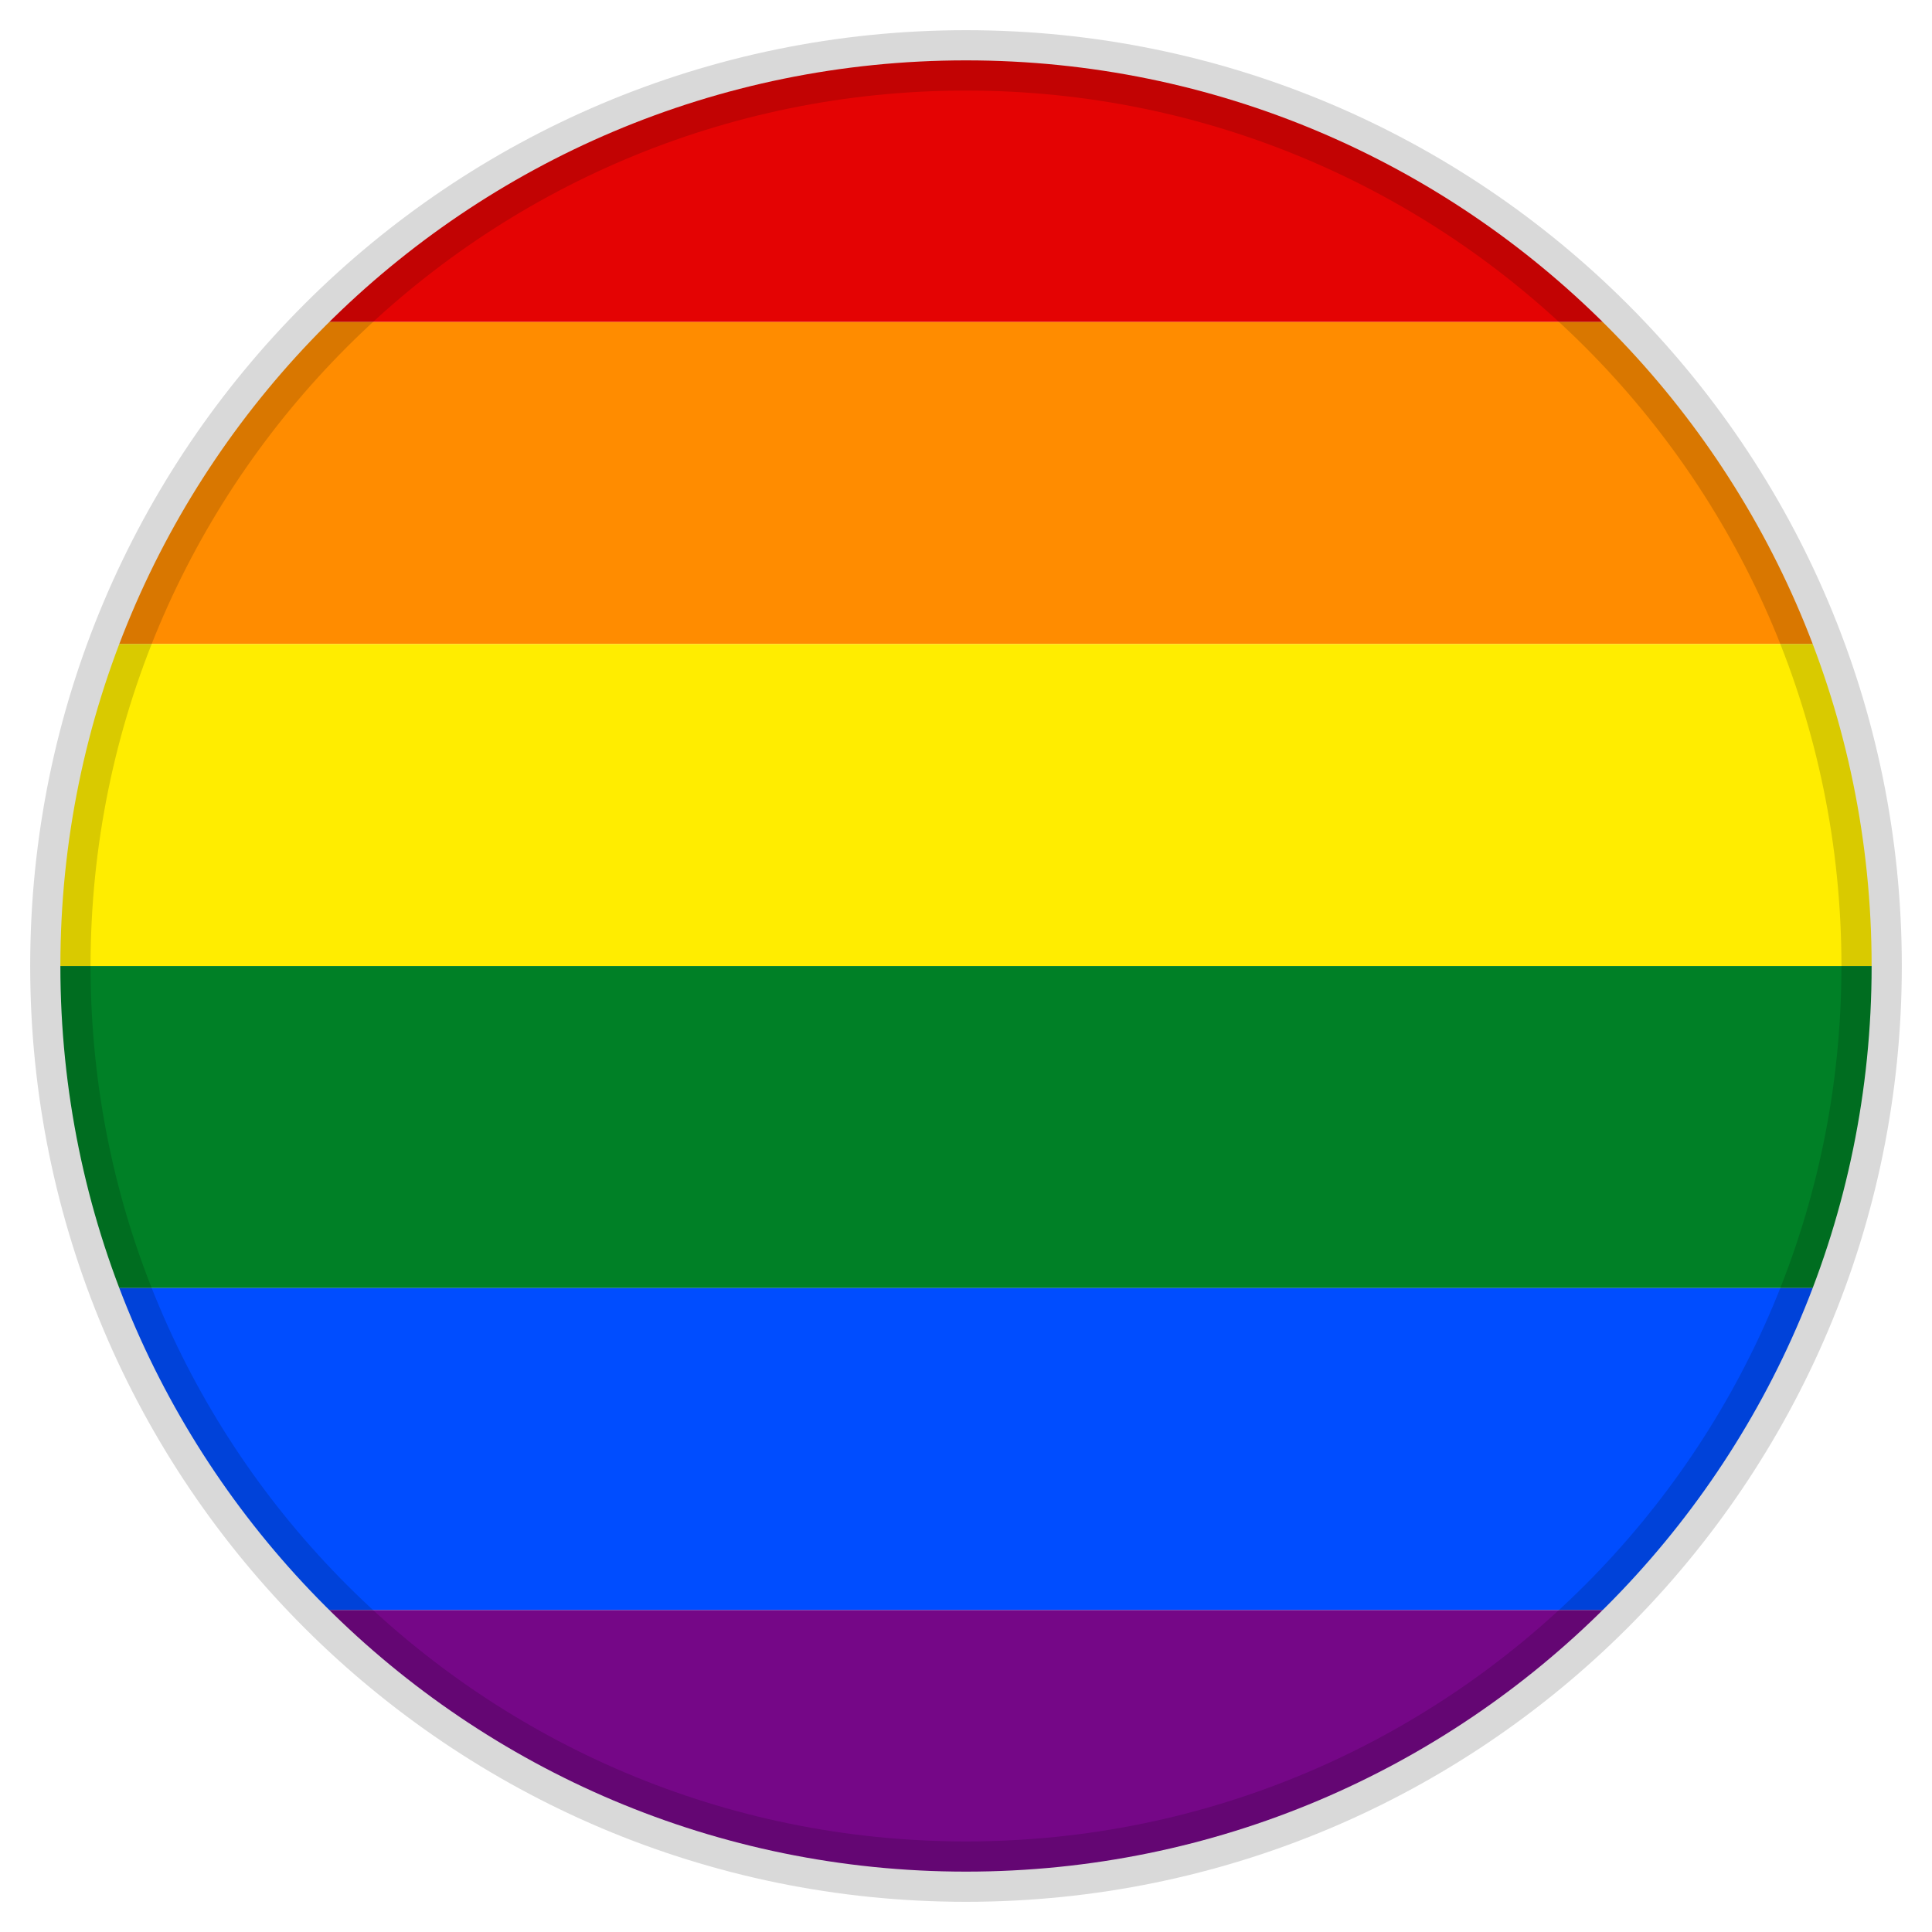
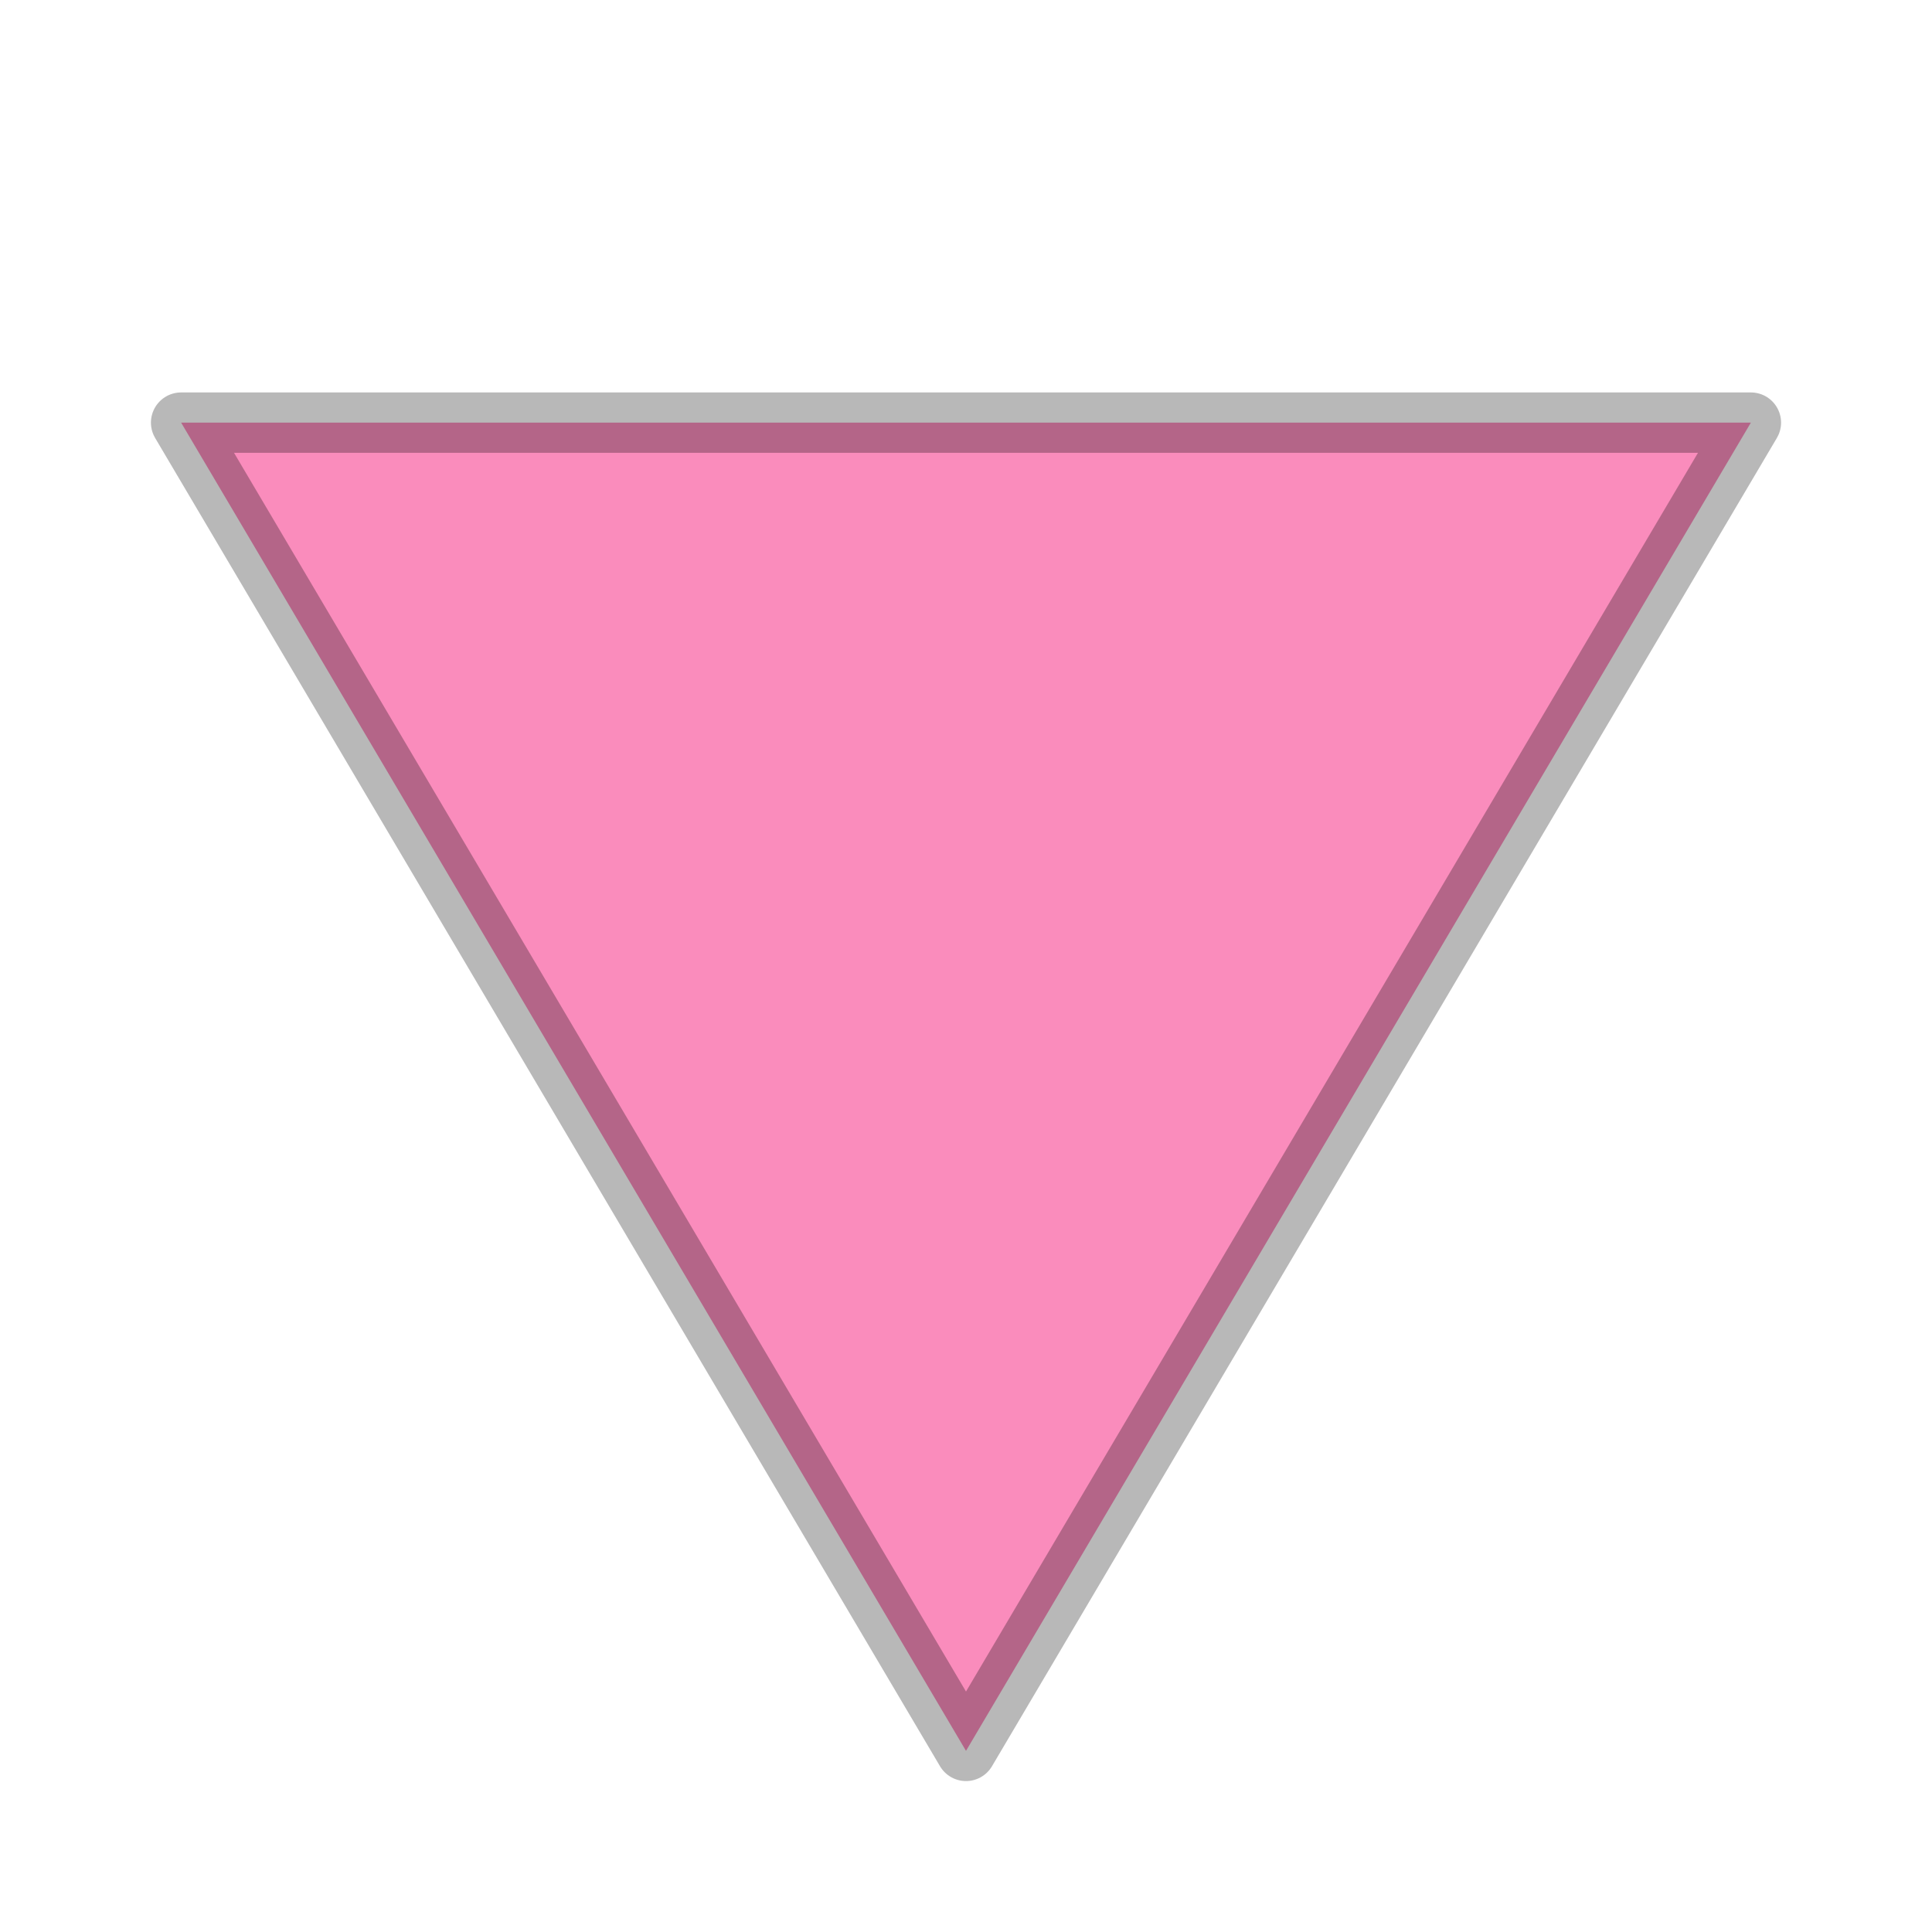
<svg xmlns="http://www.w3.org/2000/svg" viewBox="0 0 64 64" role="img" aria-label="PA Pride">
  <defs>
-     <clipPath id="circle">
-       <circle cx="32" cy="32" r="30" />
+     <clipPath id="mark">
+       <path d="M32 58 L6 14 H58 Z" />
    </clipPath>
  </defs>
-   <g clip-path="url(#circle)">
-     <rect x="0" y="0" width="64" height="10.667" fill="#e40303" />
-     <rect x="0" y="10.667" width="64" height="10.667" fill="#ff8c00" />
-     <rect x="0" y="21.334" width="64" height="10.667" fill="#ffed00" />
-     <rect x="0" y="32.001" width="64" height="10.667" fill="#008026" />
-     <rect x="0" y="42.668" width="64" height="10.667" fill="#004dff" />
-     <rect x="0" y="53.335" width="64" height="10.665" fill="#750787" />
-   </g>
-   <circle cx="32" cy="32" r="30" fill="none" stroke="rgba(0,0,0,0.15)" stroke-width="2" />
+   <path d="M32 58 L6 14 H58 Z" fill="#fa8cbc" />
+   <path d="M32 58 L6 14 H58 Z" fill="none" stroke="rgba(0,0,0,0.28)" stroke-width="2" stroke-linejoin="round" />
</svg>
